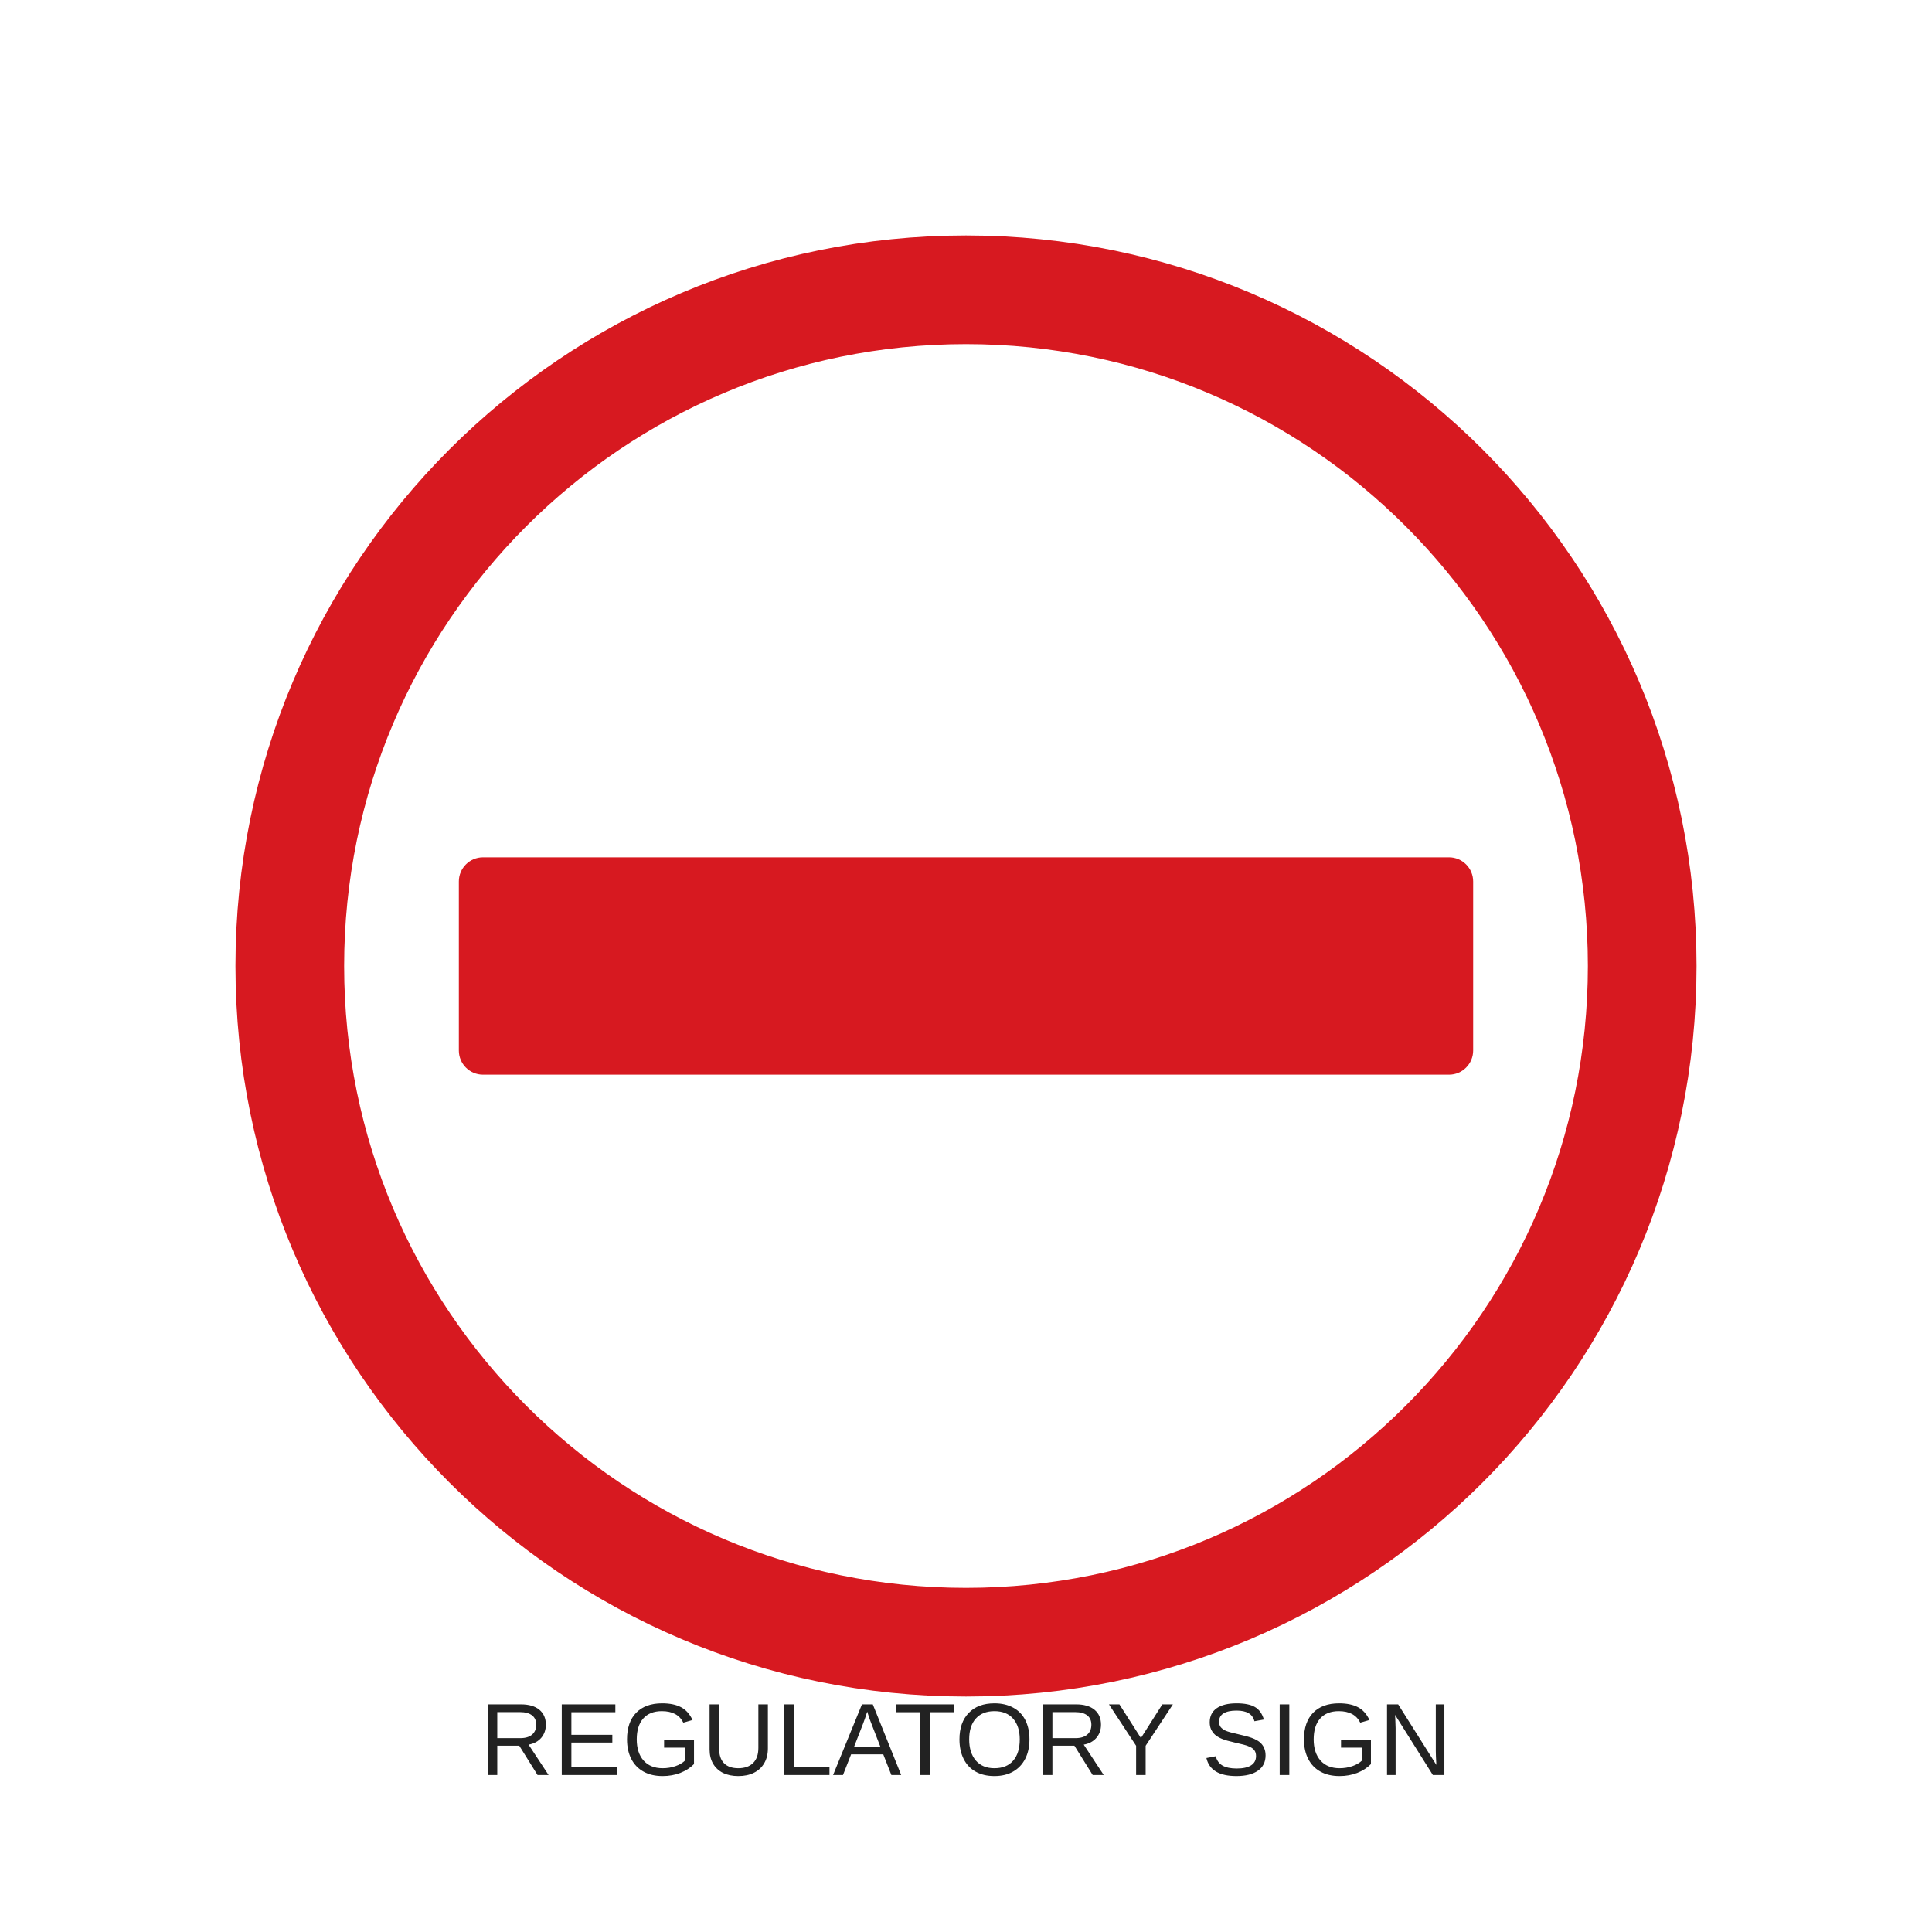
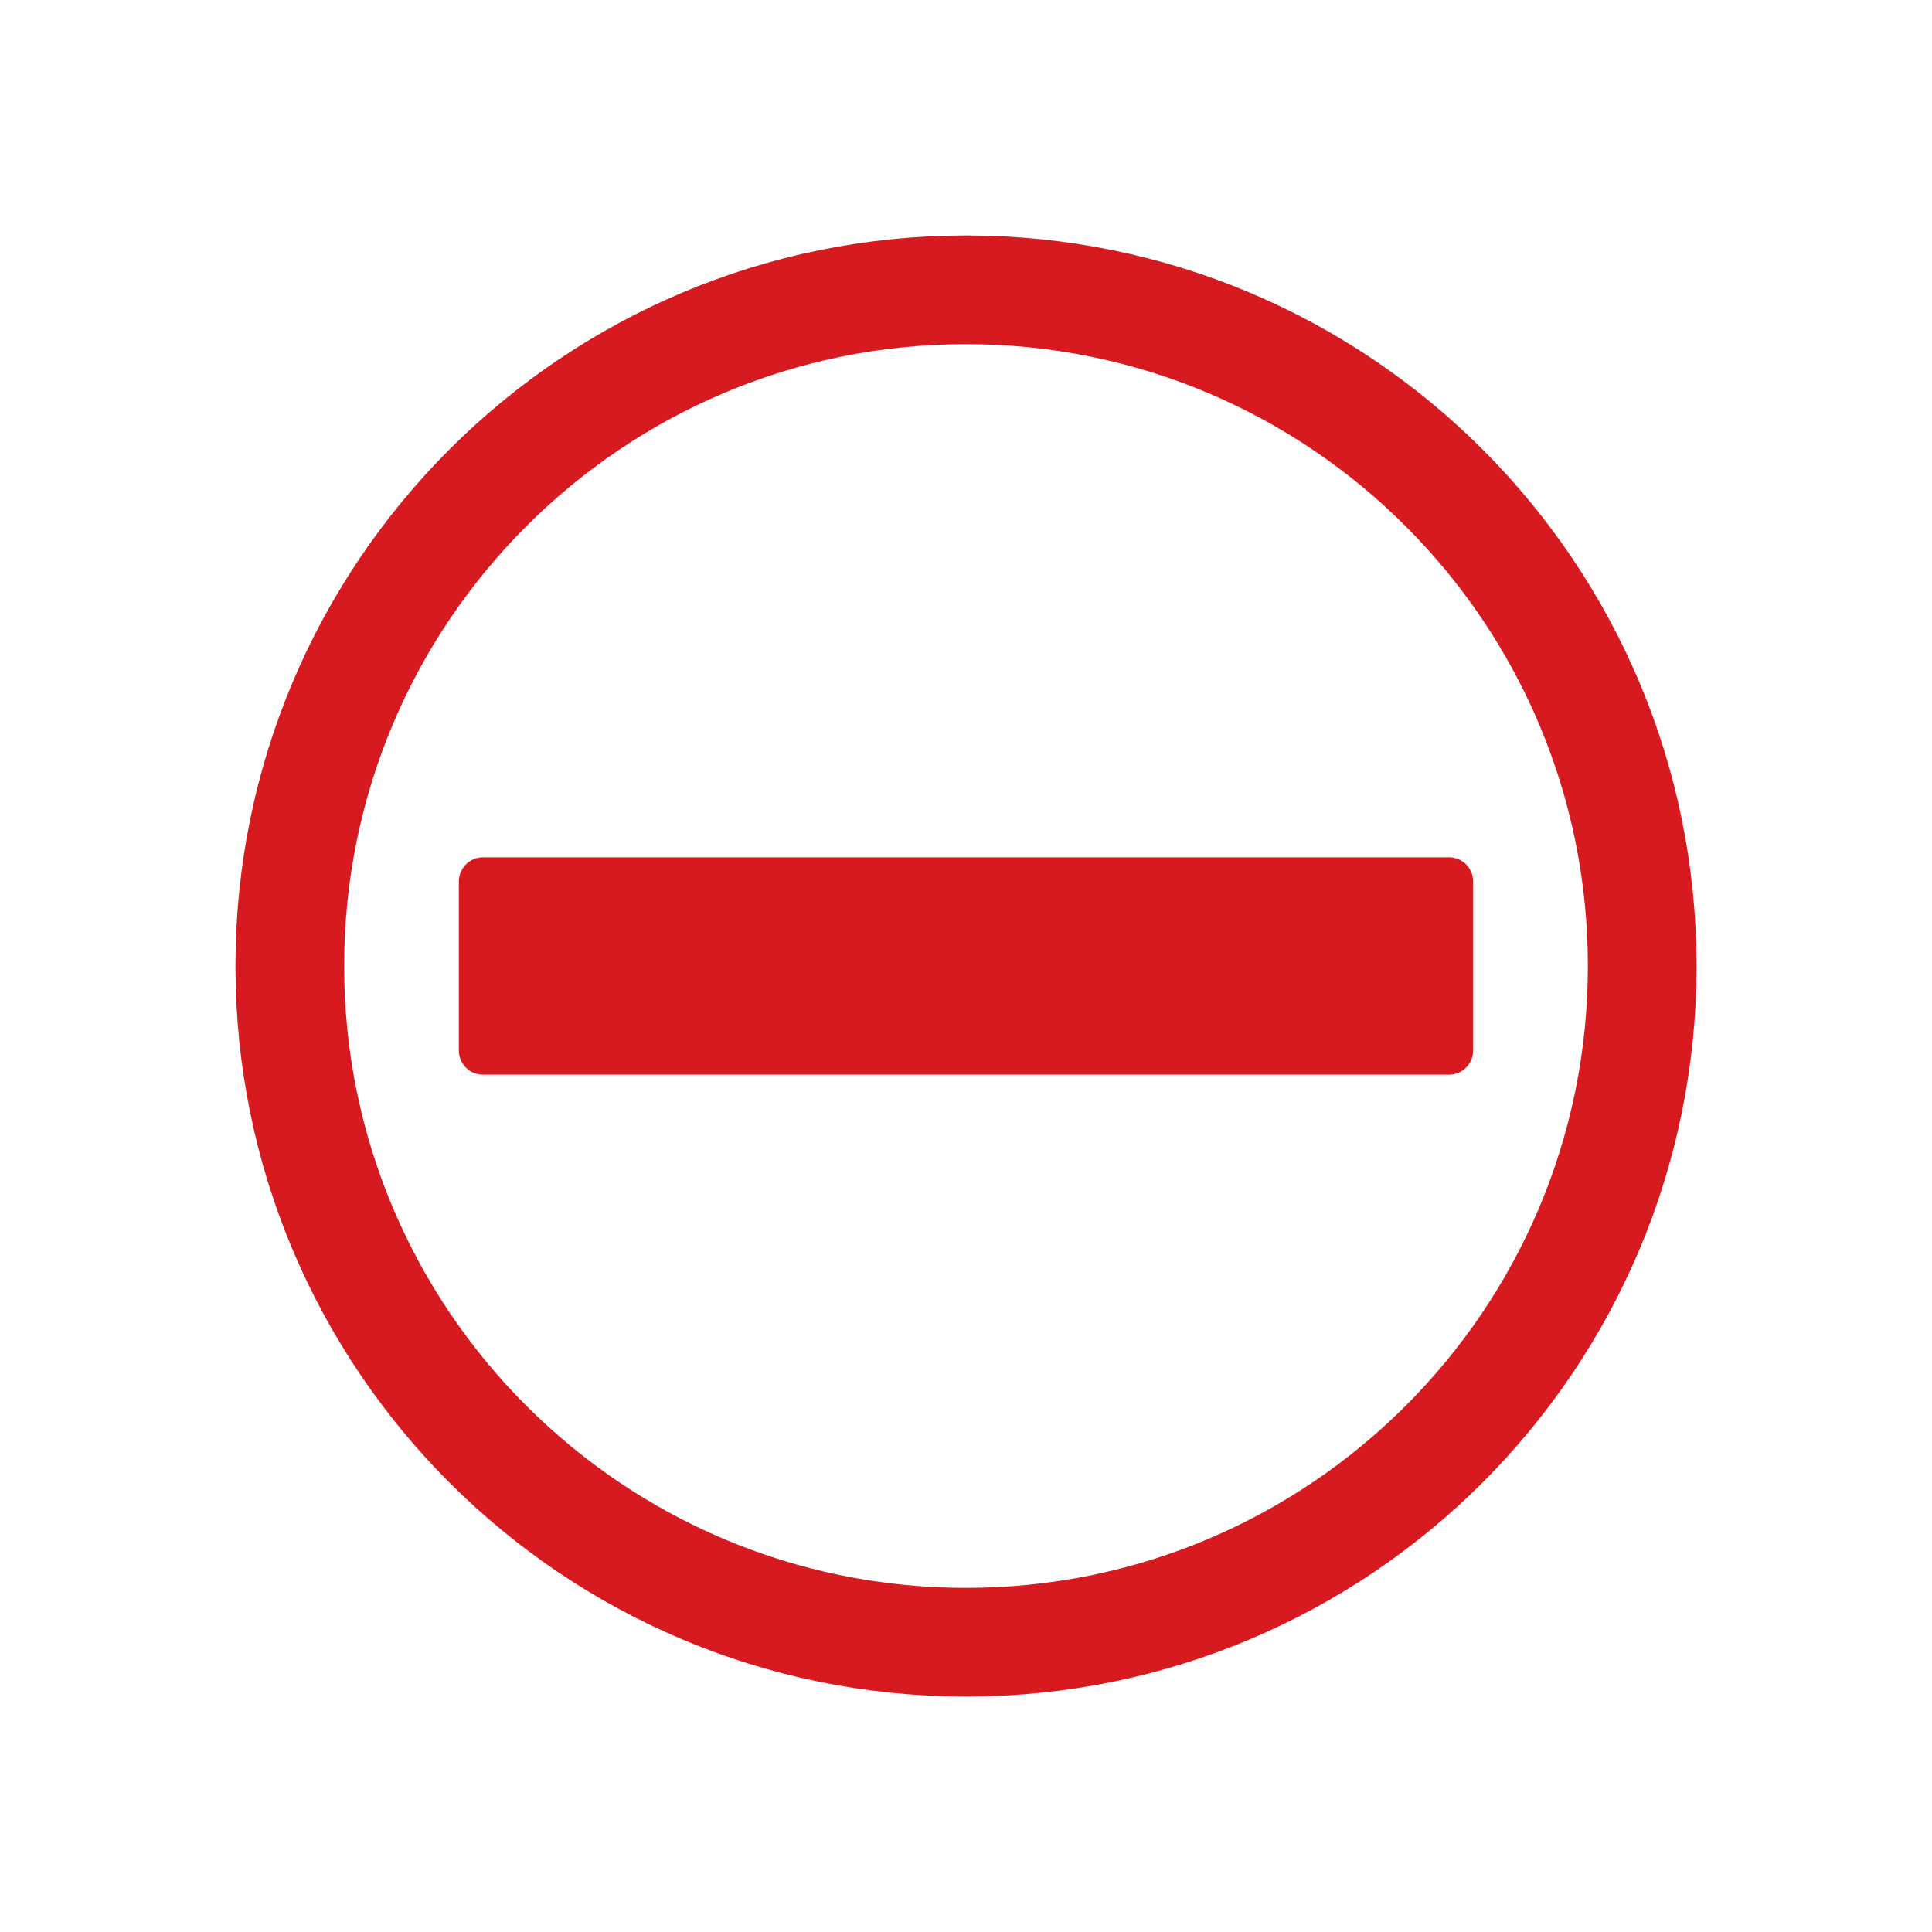
- <svg xmlns="http://www.w3.org/2000/svg" viewBox="0 0 320 320" role="img" aria-label="Regulatory road sign, no entry">
+ <svg xmlns="http://www.w3.org/2000/svg" viewBox="0 0 320 320" role="img" aria-label="No entry road sign symbol">
  <rect width="320" height="320" fill="#fff" />
  <circle cx="160" cy="160" r="112" fill="#fff" stroke="#d71920" stroke-width="18" />
  <rect x="76" y="142" width="168" height="36" rx="4" fill="#d71920" />
-   <text x="160" y="294" text-anchor="middle" font-family="Arial,sans-serif" font-size="17" fill="#222">REGULATORY SIGN</text>
</svg>
